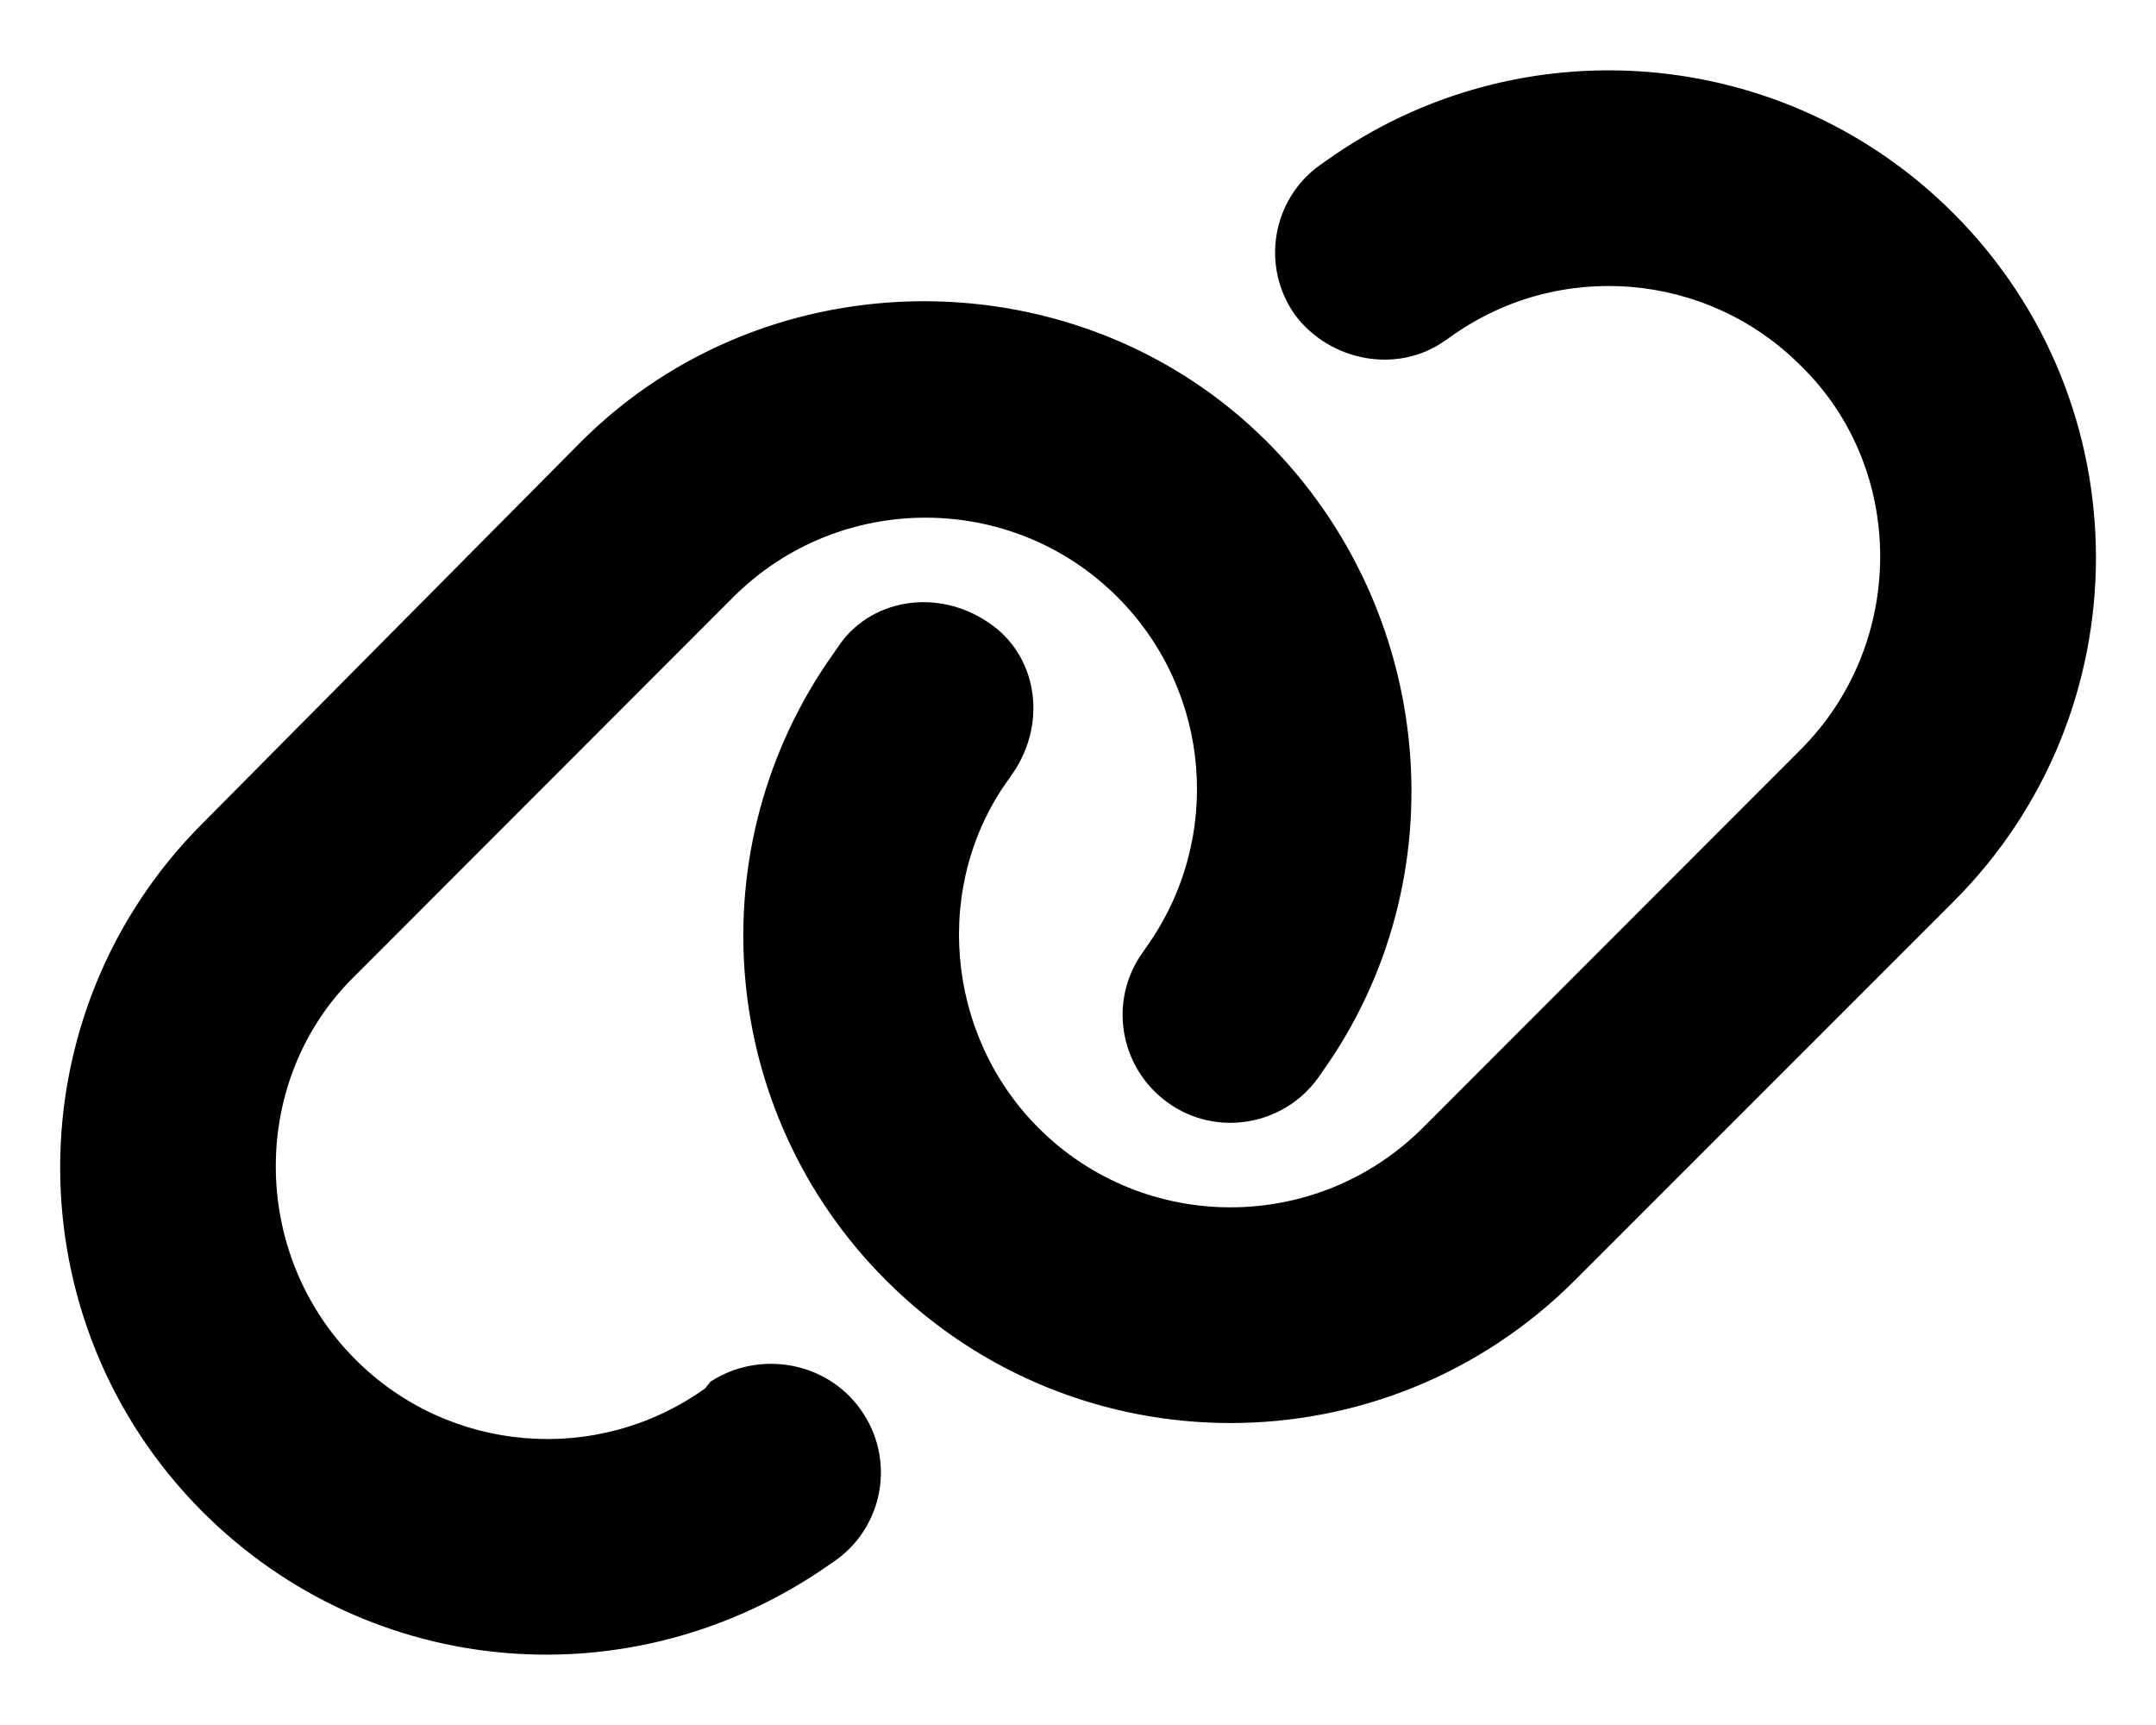
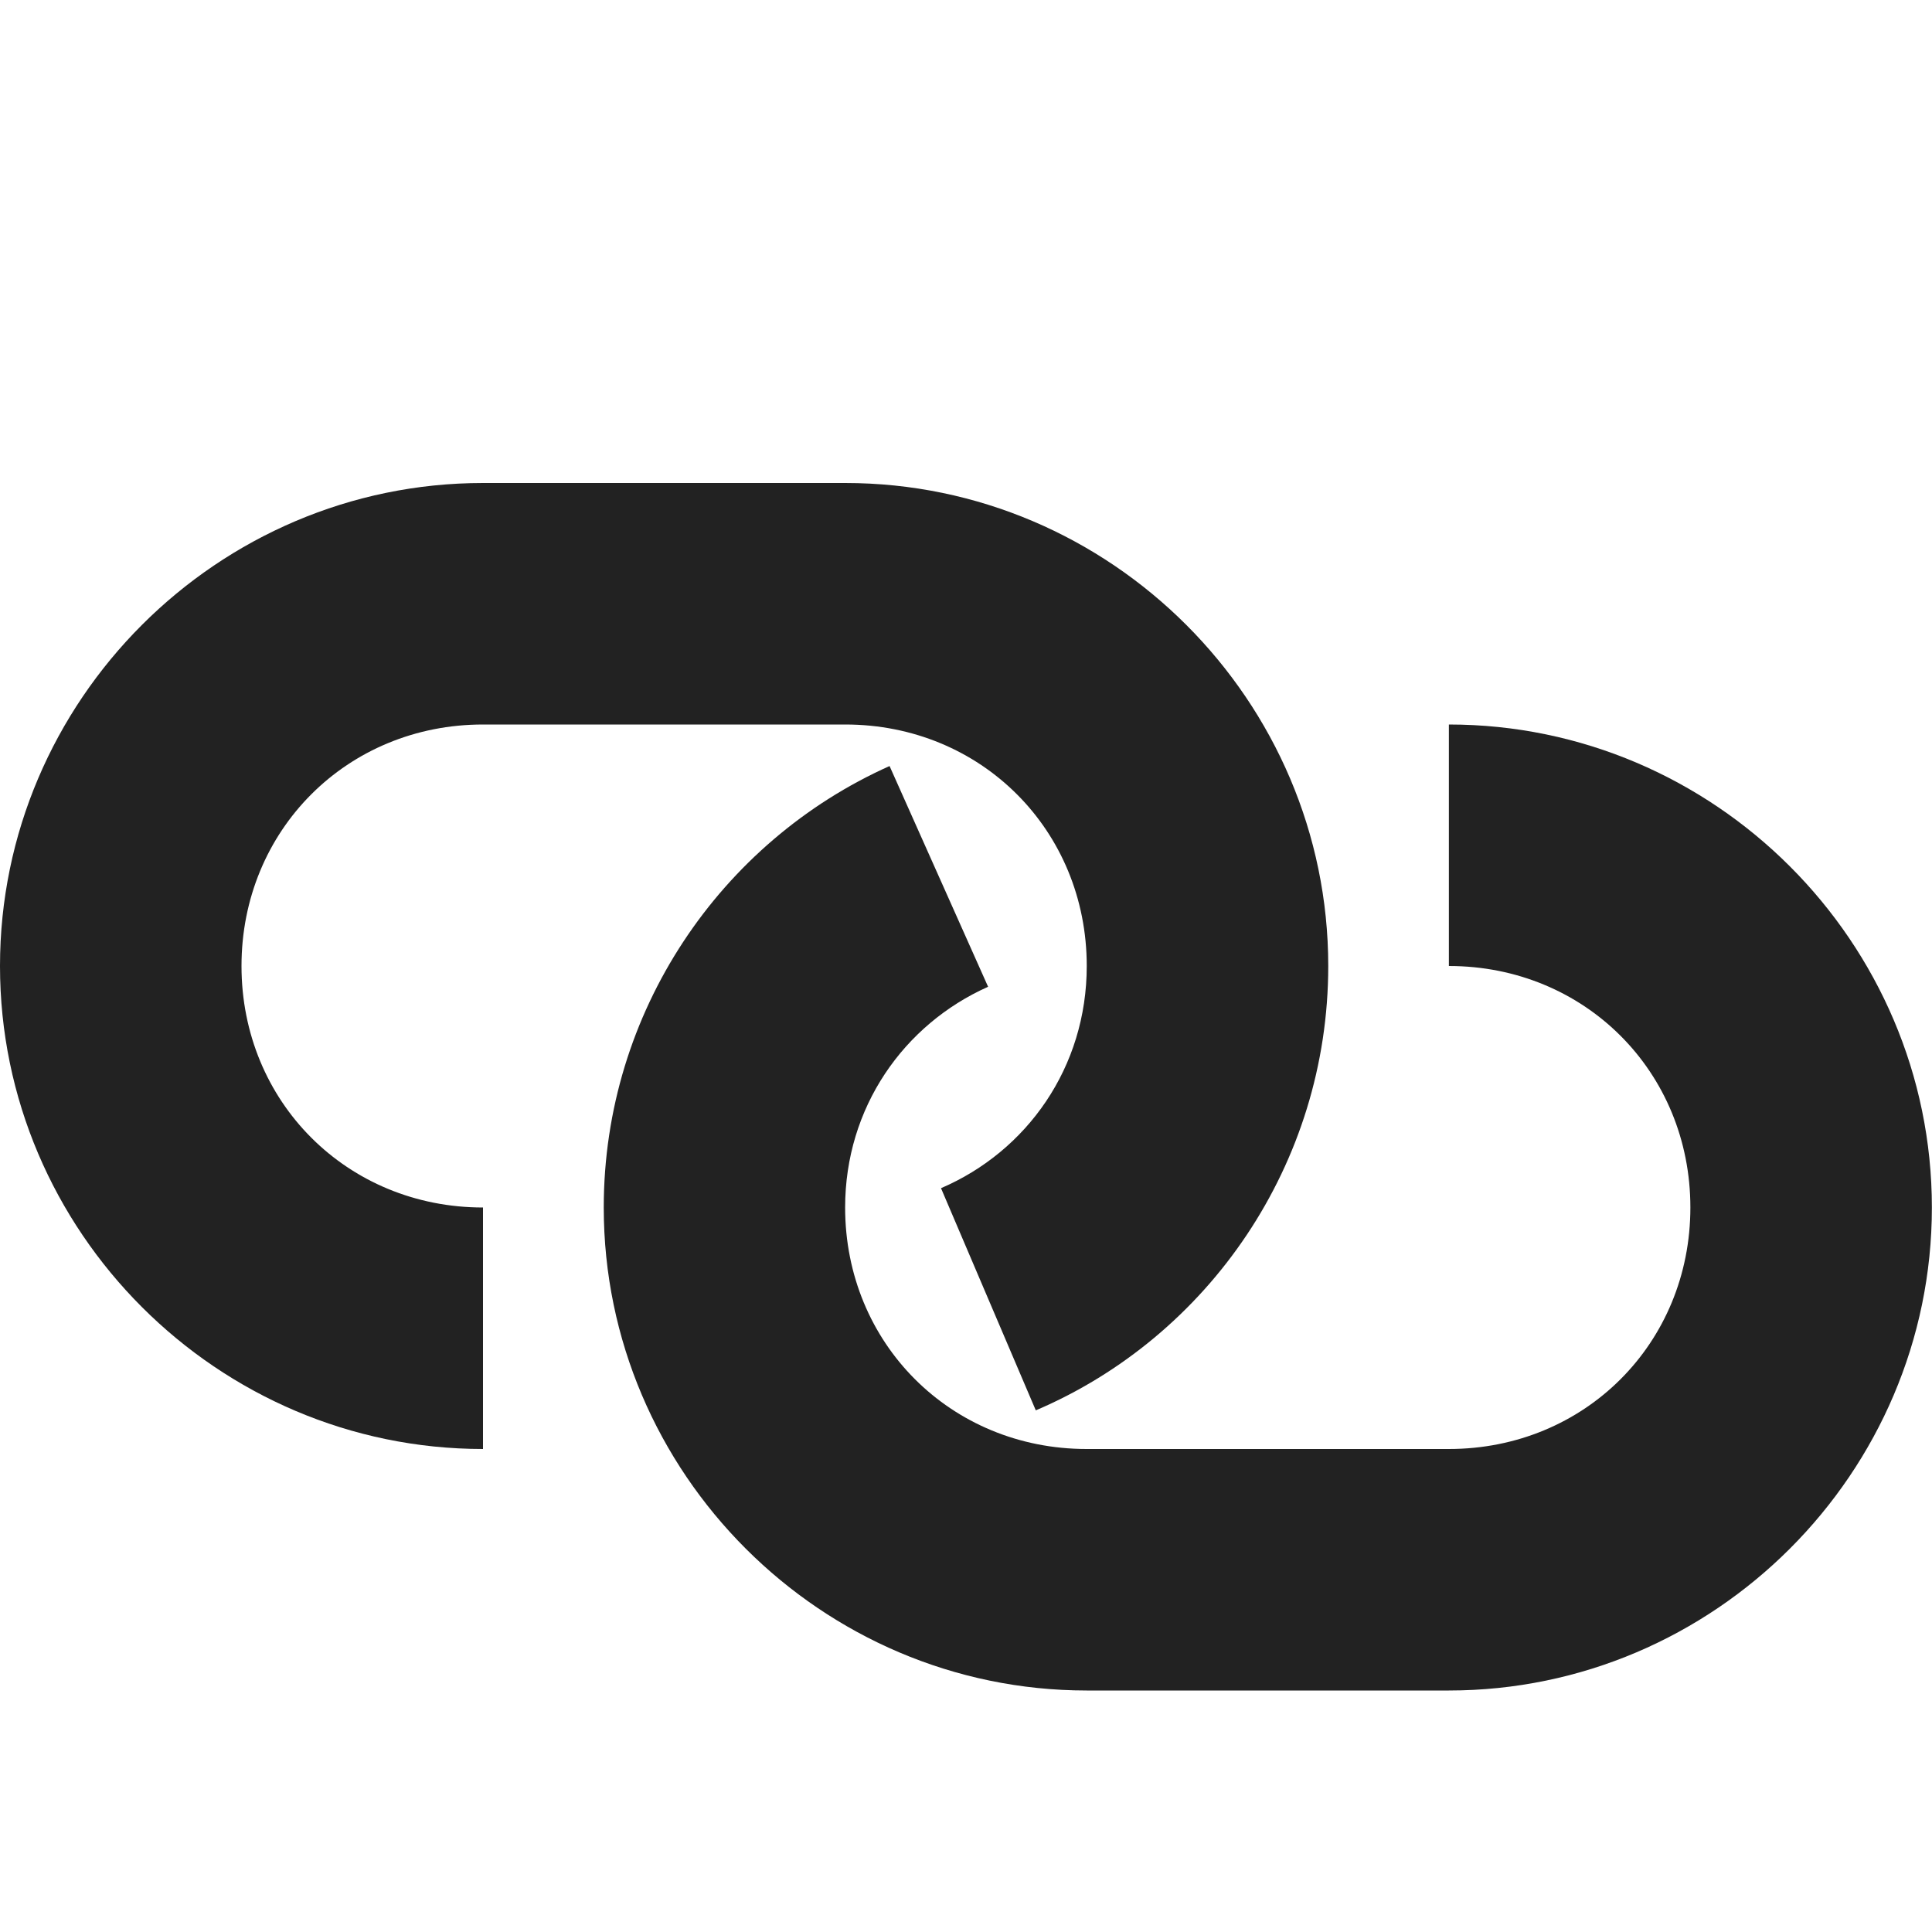
- <svg xmlns="http://www.w3.org/2000/svg" viewBox="0 0 640 512">
-   <path d="M172.5 131.1C228.1 75.51 320.5 75.51 376.1 131.1C426.1 181.1 433.5 260.8 392.4 318.3L391.3 319.9C381 334.2 361 337.6 346.7 327.3C332.3 317 328.9 297 339.2 282.7L340.3 281.1C363.2 249 359.6 205.1 331.7 177.2C300.3 145.8 249.2 145.8 217.7 177.2L105.5 289.5C73.99 320.1 73.99 372 105.5 403.5C133.3 431.4 177.3 435 209.3 412.1L210.9 410.1C225.3 400.7 245.3 404 255.5 418.4C265.8 432.8 262.5 452.8 248.1 463.1L246.5 464.2C188.1 505.3 110.2 498.7 60.21 448.8C3.741 392.3 3.741 300.7 60.21 244.3L172.5 131.1zM467.5 380C411 436.5 319.5 436.5 263 380C213 330 206.5 251.2 247.6 193.7L248.7 192.1C258.1 177.8 278.1 174.4 293.3 184.7C307.7 194.1 311.1 214.1 300.8 229.3L299.7 230.9C276.8 262.1 280.4 306.9 308.3 334.8C339.7 366.2 390.8 366.2 422.3 334.8L534.5 222.5C566 191 566 139.1 534.5 108.5C506.7 80.63 462.7 76.99 430.7 99.9L429.1 101C414.7 111.3 394.7 107.1 384.5 93.58C374.2 79.2 377.5 59.21 391.9 48.94L393.5 47.82C451 6.731 529.8 13.25 579.8 63.24C636.3 119.7 636.3 211.3 579.8 267.7L467.5 380z" />
+ <svg xmlns="http://www.w3.org/2000/svg" height="16px" viewBox="0 0 16 16" width="16px">
+   <g fill="#222222">
+     <path d="m 4 12 c -2.199 0 -4 -1.801 -4 -4 s 1.801 -4 4 -4 h 3 c 2.199 0 4 1.801 4 4 c 0 1.641 -0.992 3.07 -2.422 3.68 l -0.785 -1.84 c 0.711 -0.305 1.207 -1 1.207 -1.84 c 0 -1.125 -0.875 -2 -2 -2 h -3 c -1.125 0 -2 0.875 -2 2 s 0.875 2 2 2 z m 0 0" />
+     <path d="m 9 14 c -2.199 0 -4 -1.801 -4 -4 c 0 -1.621 0.969 -3.031 2.367 -3.656 l 0.816 1.828 c -0.699 0.312 -1.184 1 -1.184 1.828 c 0 1.125 0.875 2 2 2 h 3 c 1.125 0 2 -0.875 2 -2 s -0.875 -2 -2 -2 v -2 c 2.199 0 4 1.801 4 4 s -1.801 4 -4 4 z m 0 0" />
+   </g>
</svg>
